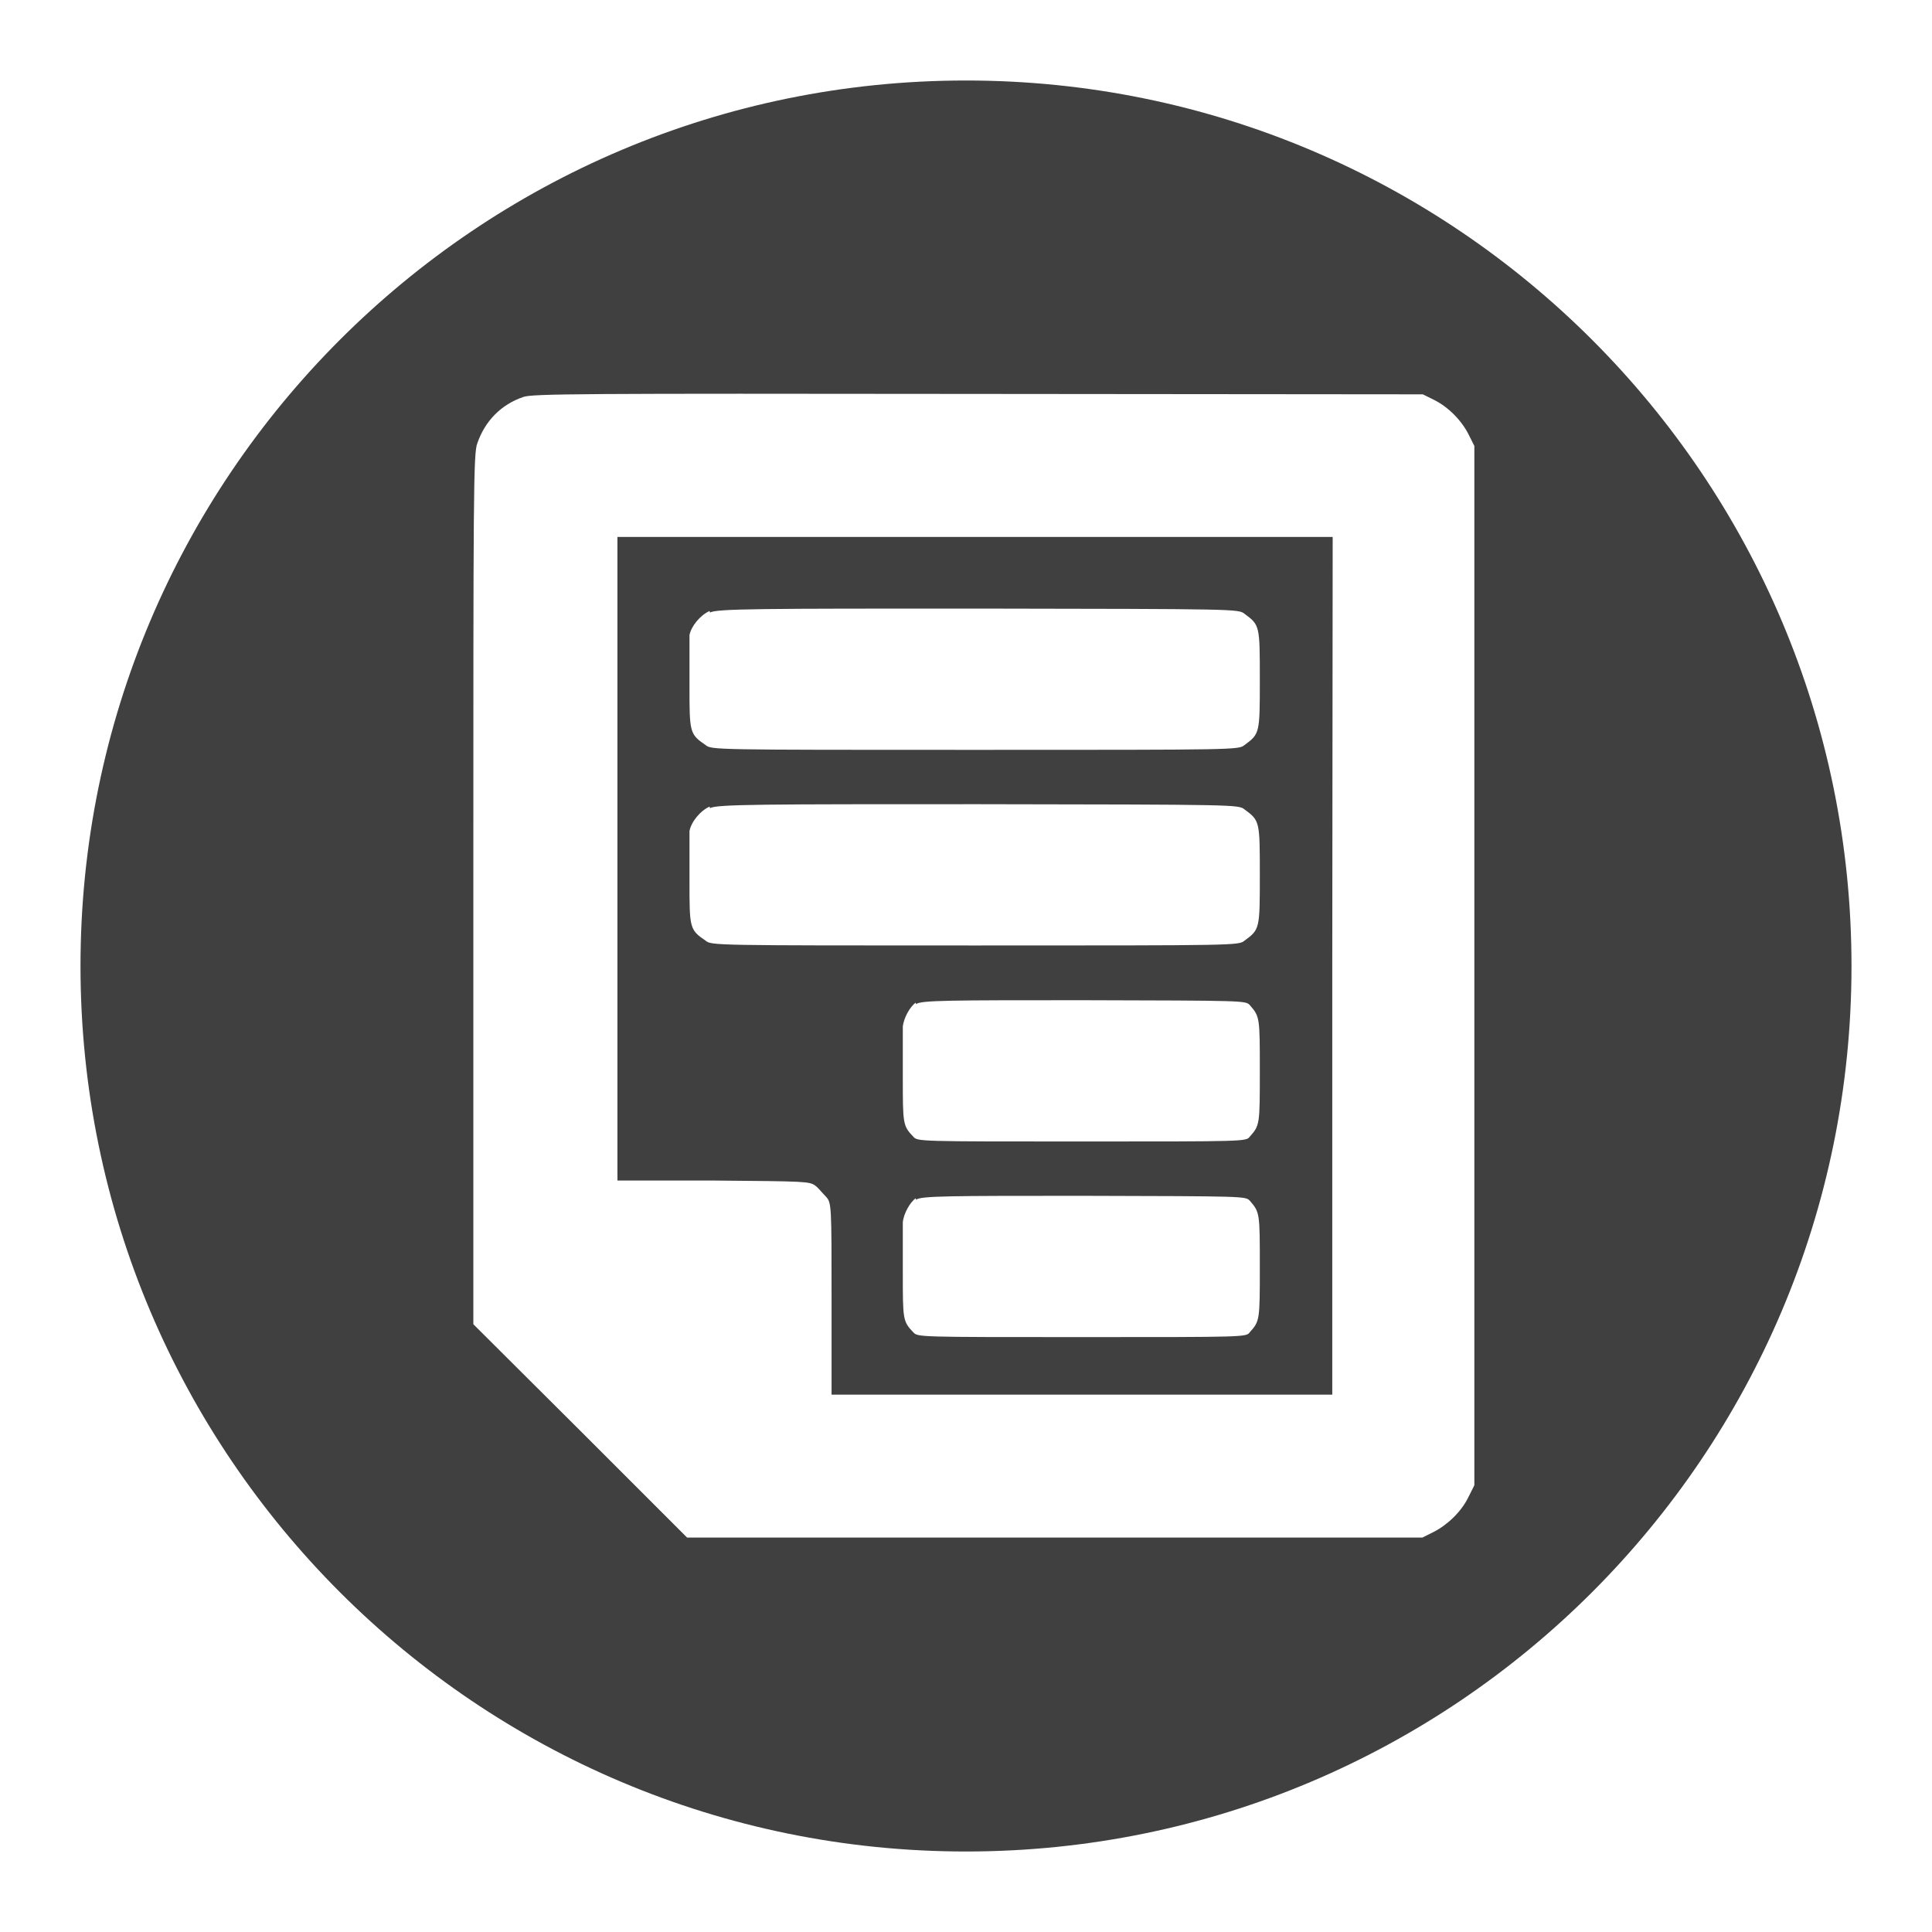
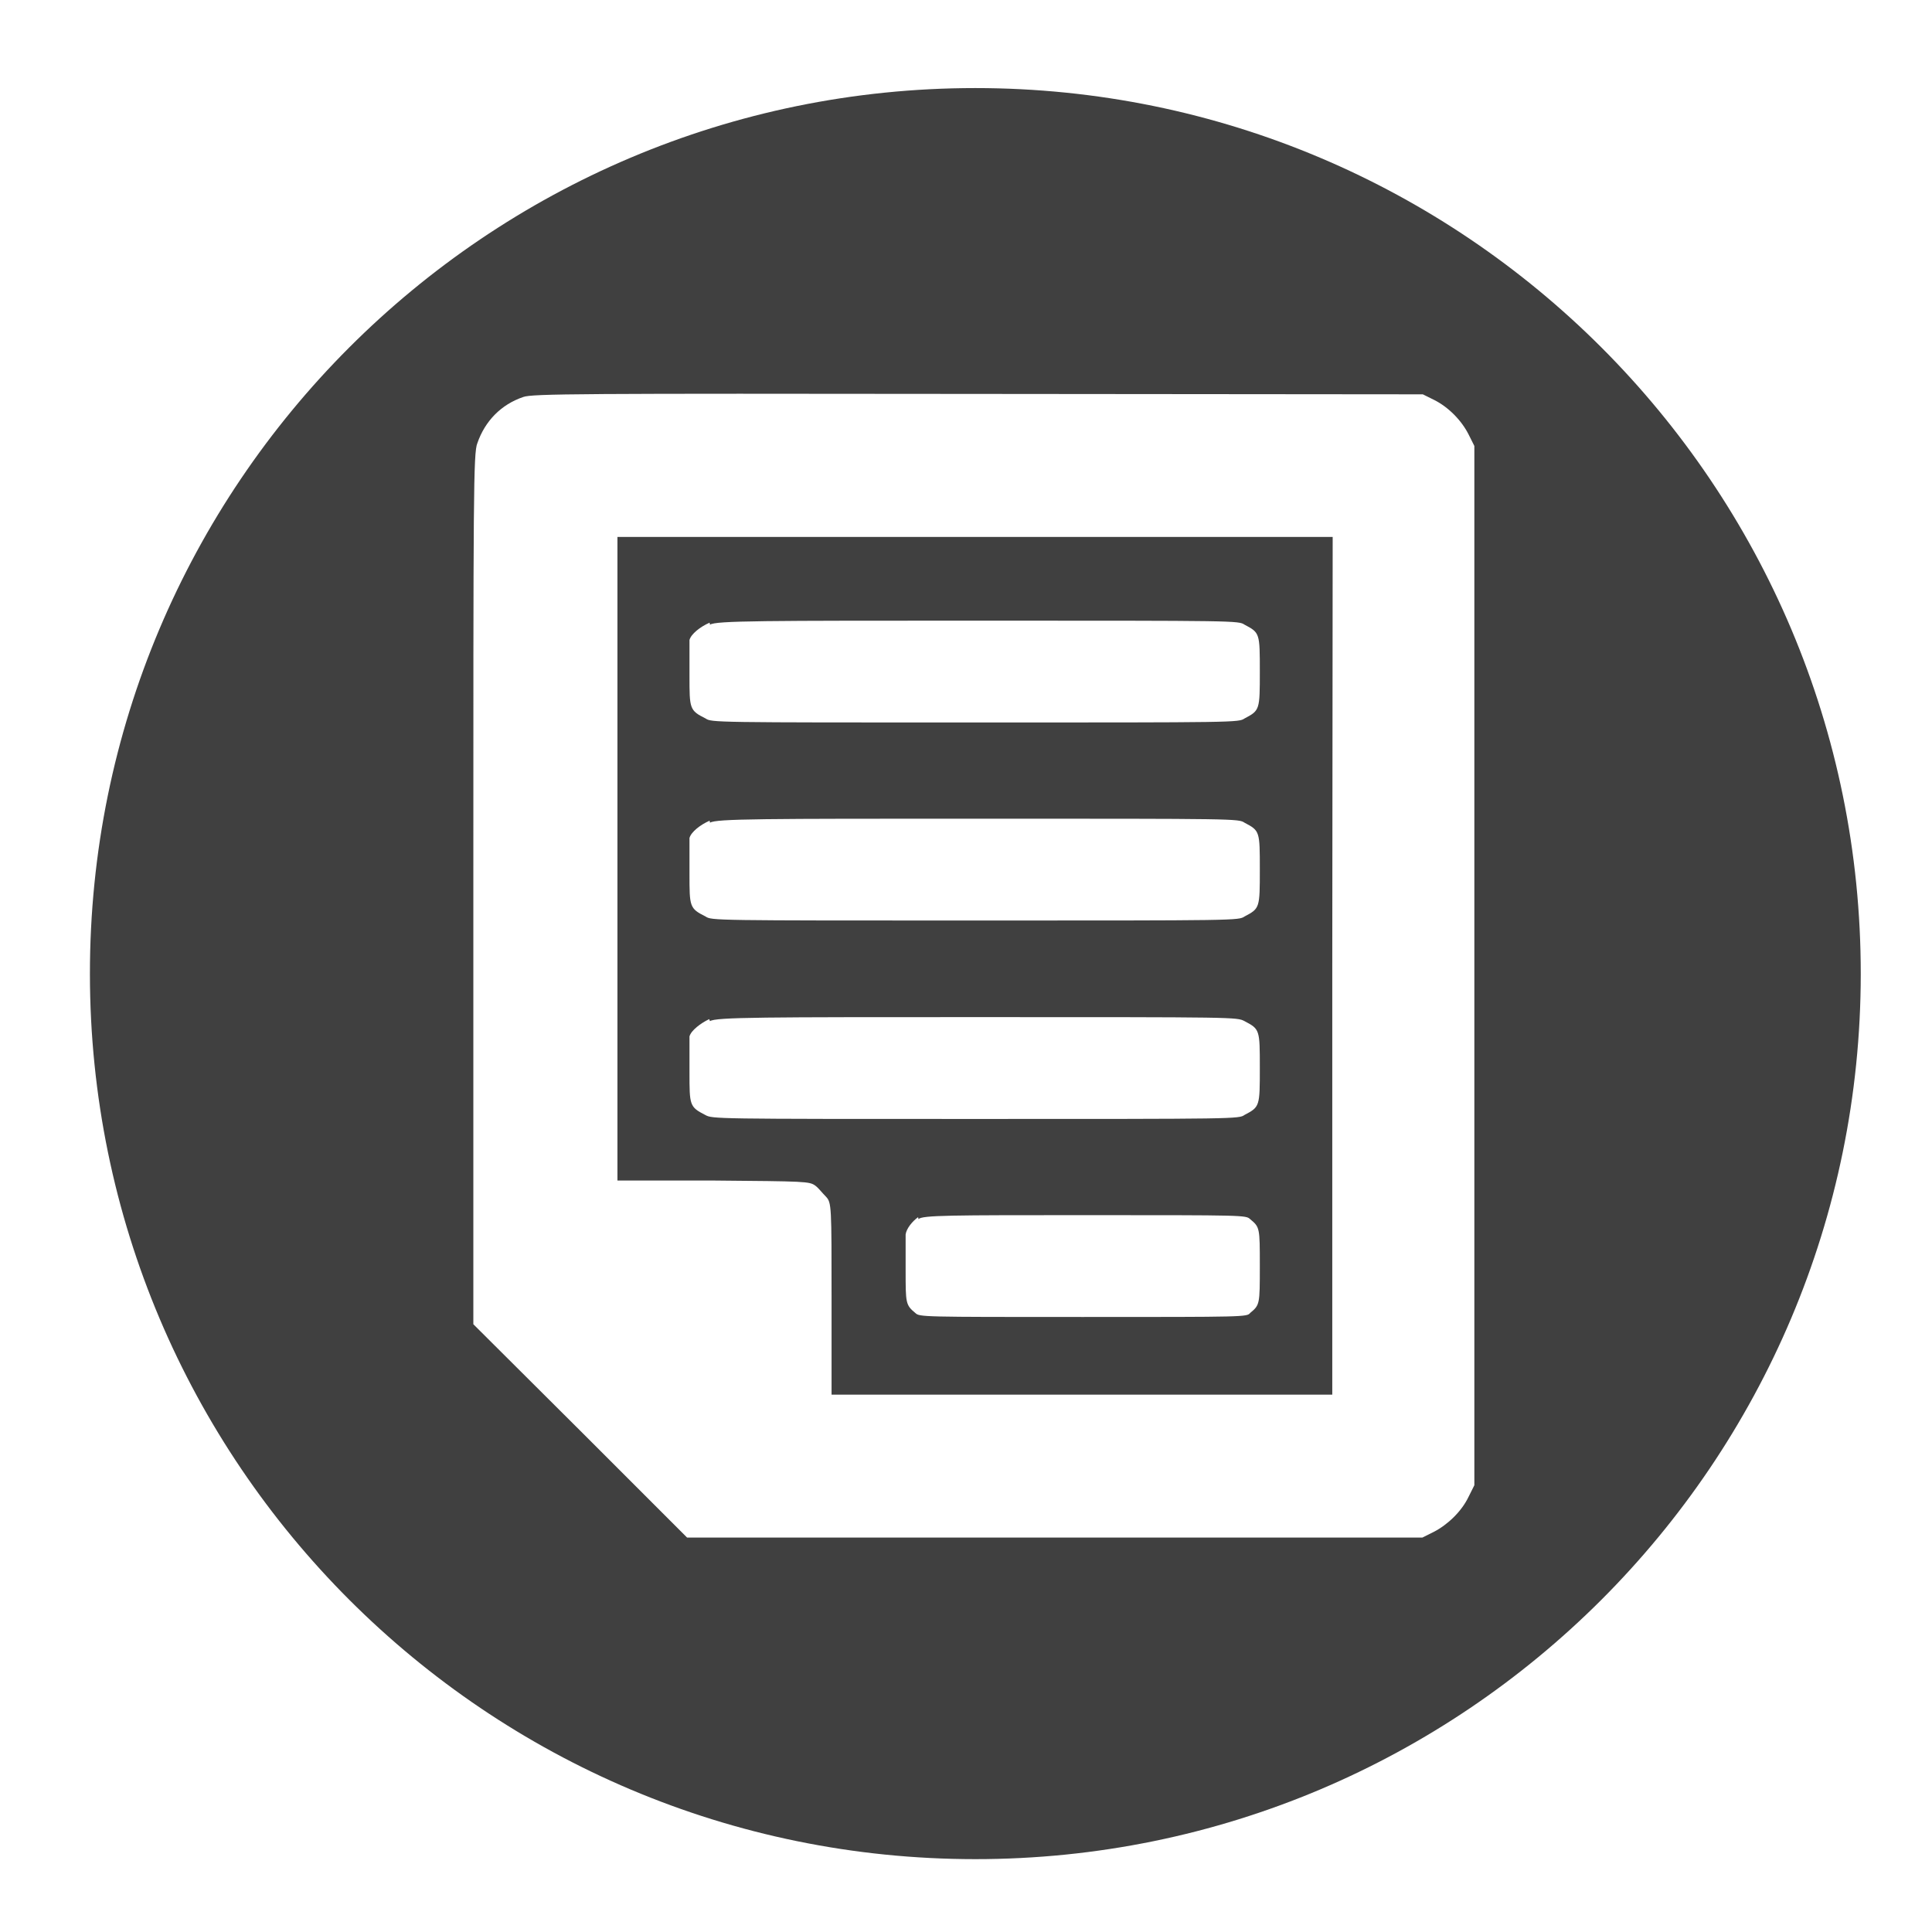
<svg xmlns="http://www.w3.org/2000/svg" xmlns:xlink="http://www.w3.org/1999/xlink" width="48" height="48">
  <defs id="acyl-settings">
    <linearGradient id="acyl-gradient" x1="0%" x2="0%" y1="0%" y2="100%">
      <stop offset="100%" style="stop-color:#404040;stop-opacity:1" />
    </linearGradient>
    <g id="acyl-filter">
  </g>
    <g id="acyl-drawing">
-       <path d="M 24 2 A 22 22 0 0 0 2 24.01 A 22 22 0 0 0 24 46 A 22 22 0 0 0 46 24.01 A 22 22 0 0 0 24 2 z M 24.3 9.787 L 35.35 9.797 L 35.63 9.936 C 35.98 10.11 36.31 10.44 36.49 10.8 L 36.63 11.08 L 36.63 23.99 L 36.63 36.9 L 36.48 37.2 C 36.31 37.55 35.97 37.88 35.62 38.06 L 35.34 38.2 L 26.2 38.2 L 17.07 38.2 L 14.42 35.55 L 11.76 32.9 L 11.76 22.09 C 11.76 12.25 11.76 11.25 11.86 11.01 C 12.05 10.46 12.45 10.05 13 9.863 C 13.22 9.782 14.36 9.775 24.3 9.787 z M 15.34 13.34 L 15.34 21.34 L 15.34 29.33 L 17.72 29.33 C 20.03 29.35 20.11 29.35 20.26 29.46 C 20.34 29.52 20.42 29.63 20.52 29.73 C 20.66 29.88 20.66 29.95 20.66 32.27 L 20.66 34.65 L 26.88 34.65 L 33.1 34.65 L 33.1 23.99 L 33.11 13.34 L 24.22 13.34 L 15.34 13.34 z M 24.29 15.12 C 30.74 15.13 30.77 15.13 30.92 15.25 C 31.3 15.53 31.3 15.54 31.3 16.88 C 31.3 18.22 31.3 18.23 30.92 18.51 C 30.77 18.63 30.75 18.63 24.22 18.63 C 17.7 18.63 17.68 18.63 17.53 18.51 C 17.13 18.24 17.13 18.19 17.13 17.03 L 17.13 15.78 C 17.17 15.56 17.4 15.28 17.63 15.18 L 17.64 15.22 C 17.78 15.12 18.99 15.12 24.29 15.12 z M 24.29 19.98 C 30.74 19.99 30.77 19.99 30.92 20.11 C 31.3 20.39 31.3 20.4 31.3 21.74 C 31.3 23.08 31.3 23.09 30.92 23.37 C 30.77 23.49 30.75 23.49 24.22 23.49 C 17.7 23.49 17.68 23.49 17.53 23.37 C 17.13 23.1 17.13 23.05 17.13 21.89 L 17.13 20.65 C 17.17 20.42 17.4 20.14 17.63 20.04 L 17.64 20.08 C 17.78 19.98 18.99 19.98 24.29 19.98 z M 26.92 24.85 C 30.94 24.86 30.94 24.86 31.05 24.97 C 31.3 25.26 31.3 25.27 31.3 26.61 C 31.3 27.94 31.3 27.96 31.05 28.24 C 30.96 28.36 30.95 28.36 26.87 28.36 C 22.8 28.36 22.8 28.36 22.69 28.24 C 22.43 27.97 22.43 27.92 22.43 26.76 L 22.43 25.51 C 22.45 25.29 22.61 25.01 22.75 24.91 L 22.76 24.95 C 22.85 24.85 23.61 24.85 26.92 24.85 z M 26.92 29.71 C 30.94 29.72 30.94 29.72 31.05 29.83 C 31.3 30.12 31.3 30.13 31.3 31.47 C 31.3 32.8 31.3 32.82 31.05 33.1 C 30.96 33.22 30.95 33.22 26.87 33.22 C 22.8 33.22 22.8 33.22 22.69 33.1 C 22.43 32.83 22.43 32.78 22.43 31.62 L 22.43 30.37 C 22.45 30.15 22.61 29.87 22.75 29.77 L 22.76 29.81 C 22.85 29.71 23.61 29.71 26.92 29.71 z" id="path-main" />
+       <path d="M 24.23 2.188 A 22 22 0 0 0 2.234 24.2 A 22 22 0 0 0 24.23 46.19 A 22 22 0 0 0 46.23 24.2 A 22 22 0 0 0 24.23 2.188 z M 24.3 9.787 L 35.35 9.797 L 35.63 9.936 C 35.98 10.11 36.31 10.44 36.49 10.8 L 36.63 11.08 L 36.63 23.99 L 36.63 36.9 L 36.48 37.2 C 36.31 37.55 35.97 37.88 35.62 38.06 L 35.34 38.2 L 26.2 38.2 L 17.07 38.2 L 14.42 35.55 L 11.76 32.9 L 11.76 22.09 C 11.76 12.25 11.76 11.25 11.86 11.01 C 12.05 10.46 12.45 10.05 13 9.863 C 13.22 9.782 14.36 9.775 24.3 9.787 z M 15.34 13.34 L 15.34 21.34 L 15.34 29.33 L 17.72 29.33 C 20.03 29.35 20.11 29.35 20.26 29.46 C 20.34 29.52 20.42 29.63 20.52 29.73 C 20.66 29.88 20.66 29.95 20.66 32.27 L 20.66 34.65 L 26.88 34.65 L 33.1 34.65 L 33.1 23.99 L 33.11 13.34 L 24.22 13.34 L 15.34 13.34 z M 24.29 15.42 C 30.74 15.42 30.77 15.42 30.92 15.52 C 31.3 15.72 31.3 15.73 31.3 16.68 C 31.3 17.64 31.3 17.65 30.92 17.85 C 30.77 17.95 30.75 17.95 24.22 17.95 C 17.7 17.95 17.68 17.95 17.53 17.85 C 17.13 17.65 17.13 17.61 17.13 16.79 L 17.13 15.9 C 17.17 15.75 17.4 15.57 17.63 15.47 L 17.64 15.52 C 17.78 15.42 18.99 15.42 24.29 15.42 z M 24.29 20.34 C 30.74 20.34 30.77 20.34 30.92 20.44 C 31.3 20.64 31.3 20.65 31.3 21.6 C 31.3 22.56 31.3 22.57 30.92 22.77 C 30.77 22.87 30.75 22.87 24.22 22.87 C 17.7 22.87 17.68 22.87 17.53 22.77 C 17.13 22.57 17.13 22.53 17.13 21.71 L 17.13 20.82 C 17.17 20.67 17.4 20.49 17.63 20.39 L 17.64 20.44 C 17.78 20.34 18.99 20.34 24.29 20.34 z M 24.28 25.27 C 30.73 25.27 30.73 25.27 30.92 25.37 C 31.3 25.57 31.3 25.58 31.3 26.53 C 31.3 27.49 31.3 27.5 30.92 27.7 C 30.78 27.8 30.73 27.8 24.22 27.8 C 17.72 27.8 17.7 27.8 17.52 27.7 C 17.13 27.5 17.13 27.46 17.13 26.64 L 17.13 25.75 C 17.17 25.6 17.41 25.42 17.62 25.32 L 17.64 25.37 C 17.78 25.27 18.99 25.27 24.28 25.27 z M 26.94 30.19 C 30.95 30.19 30.95 30.19 31.06 30.29 C 31.3 30.49 31.3 30.5 31.3 31.45 C 31.3 32.41 31.3 32.42 31.06 32.62 C 30.98 32.72 30.95 32.72 26.9 32.72 C 22.86 32.72 22.85 32.72 22.74 32.62 C 22.5 32.42 22.5 32.38 22.5 31.56 L 22.5 30.67 C 22.52 30.52 22.67 30.34 22.81 30.24 L 22.82 30.29 C 22.9 30.19 23.65 30.19 26.94 30.19 z" id="path-main" />
    </g>
  </defs>
  <g id="acyl-visual">
    <use id="visible1" style="fill:url(#acyl-gradient)" xlink:href="#acyl-drawing" />
  </g>
</svg>
